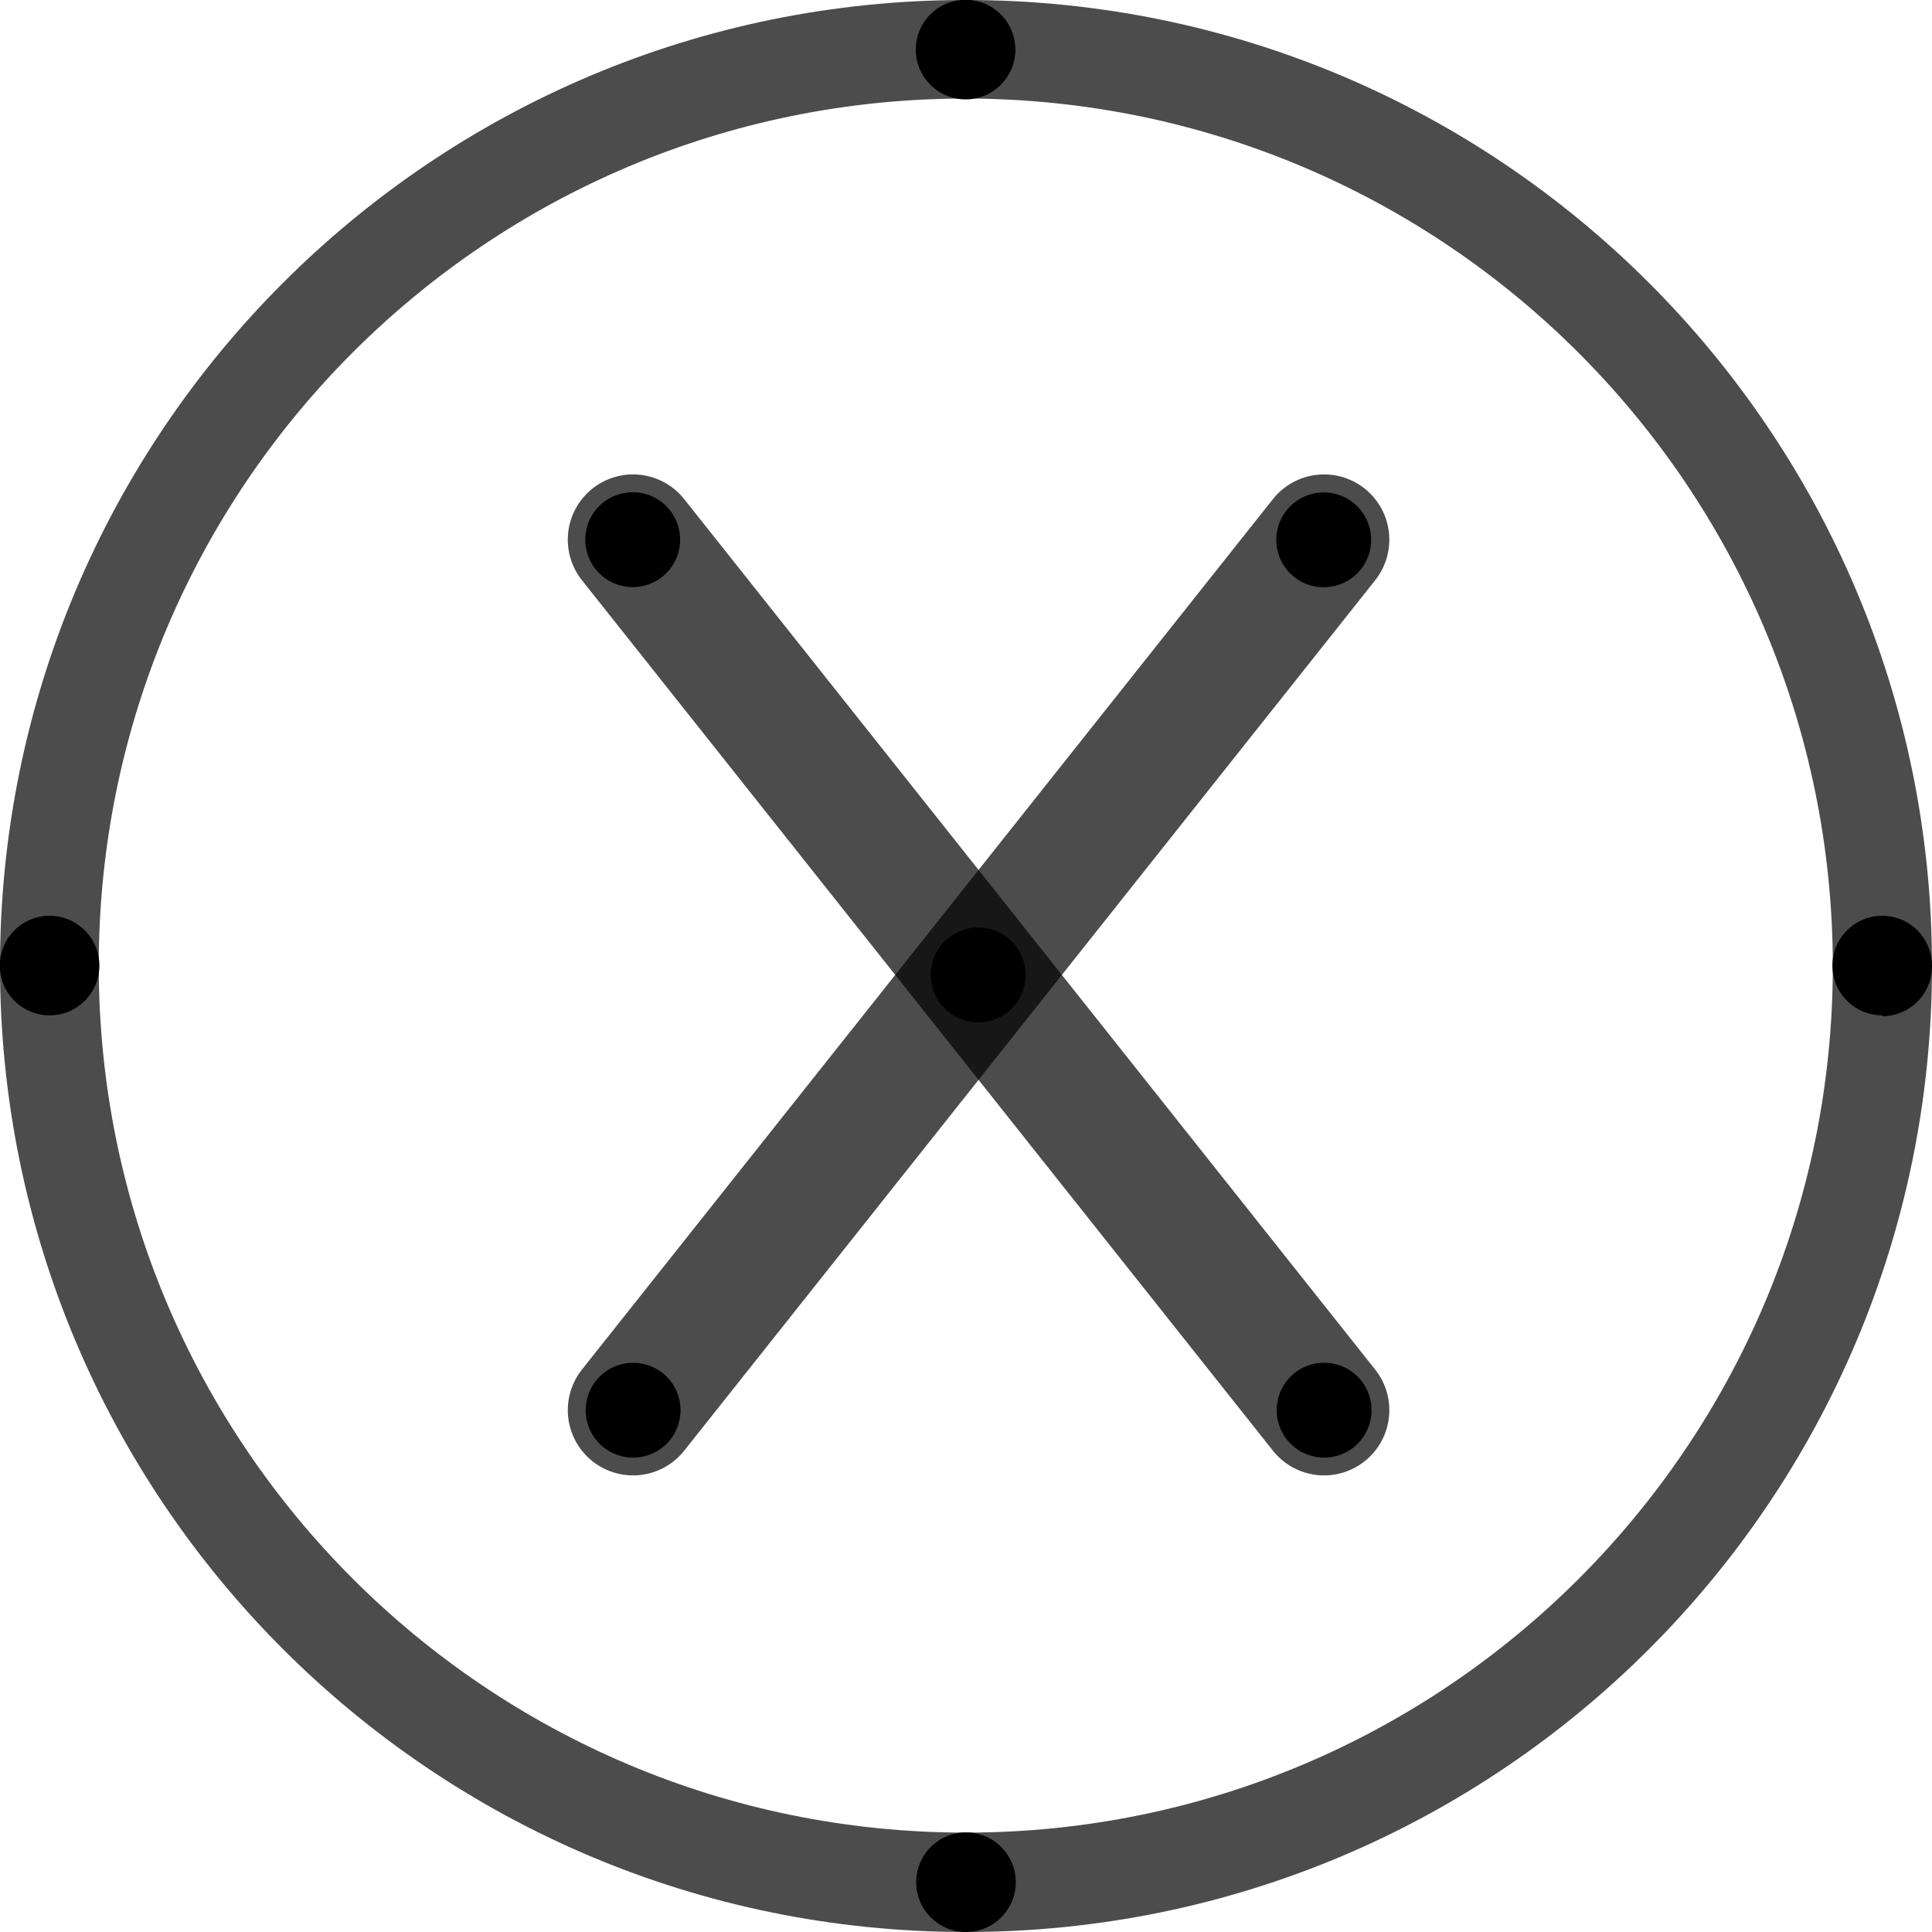
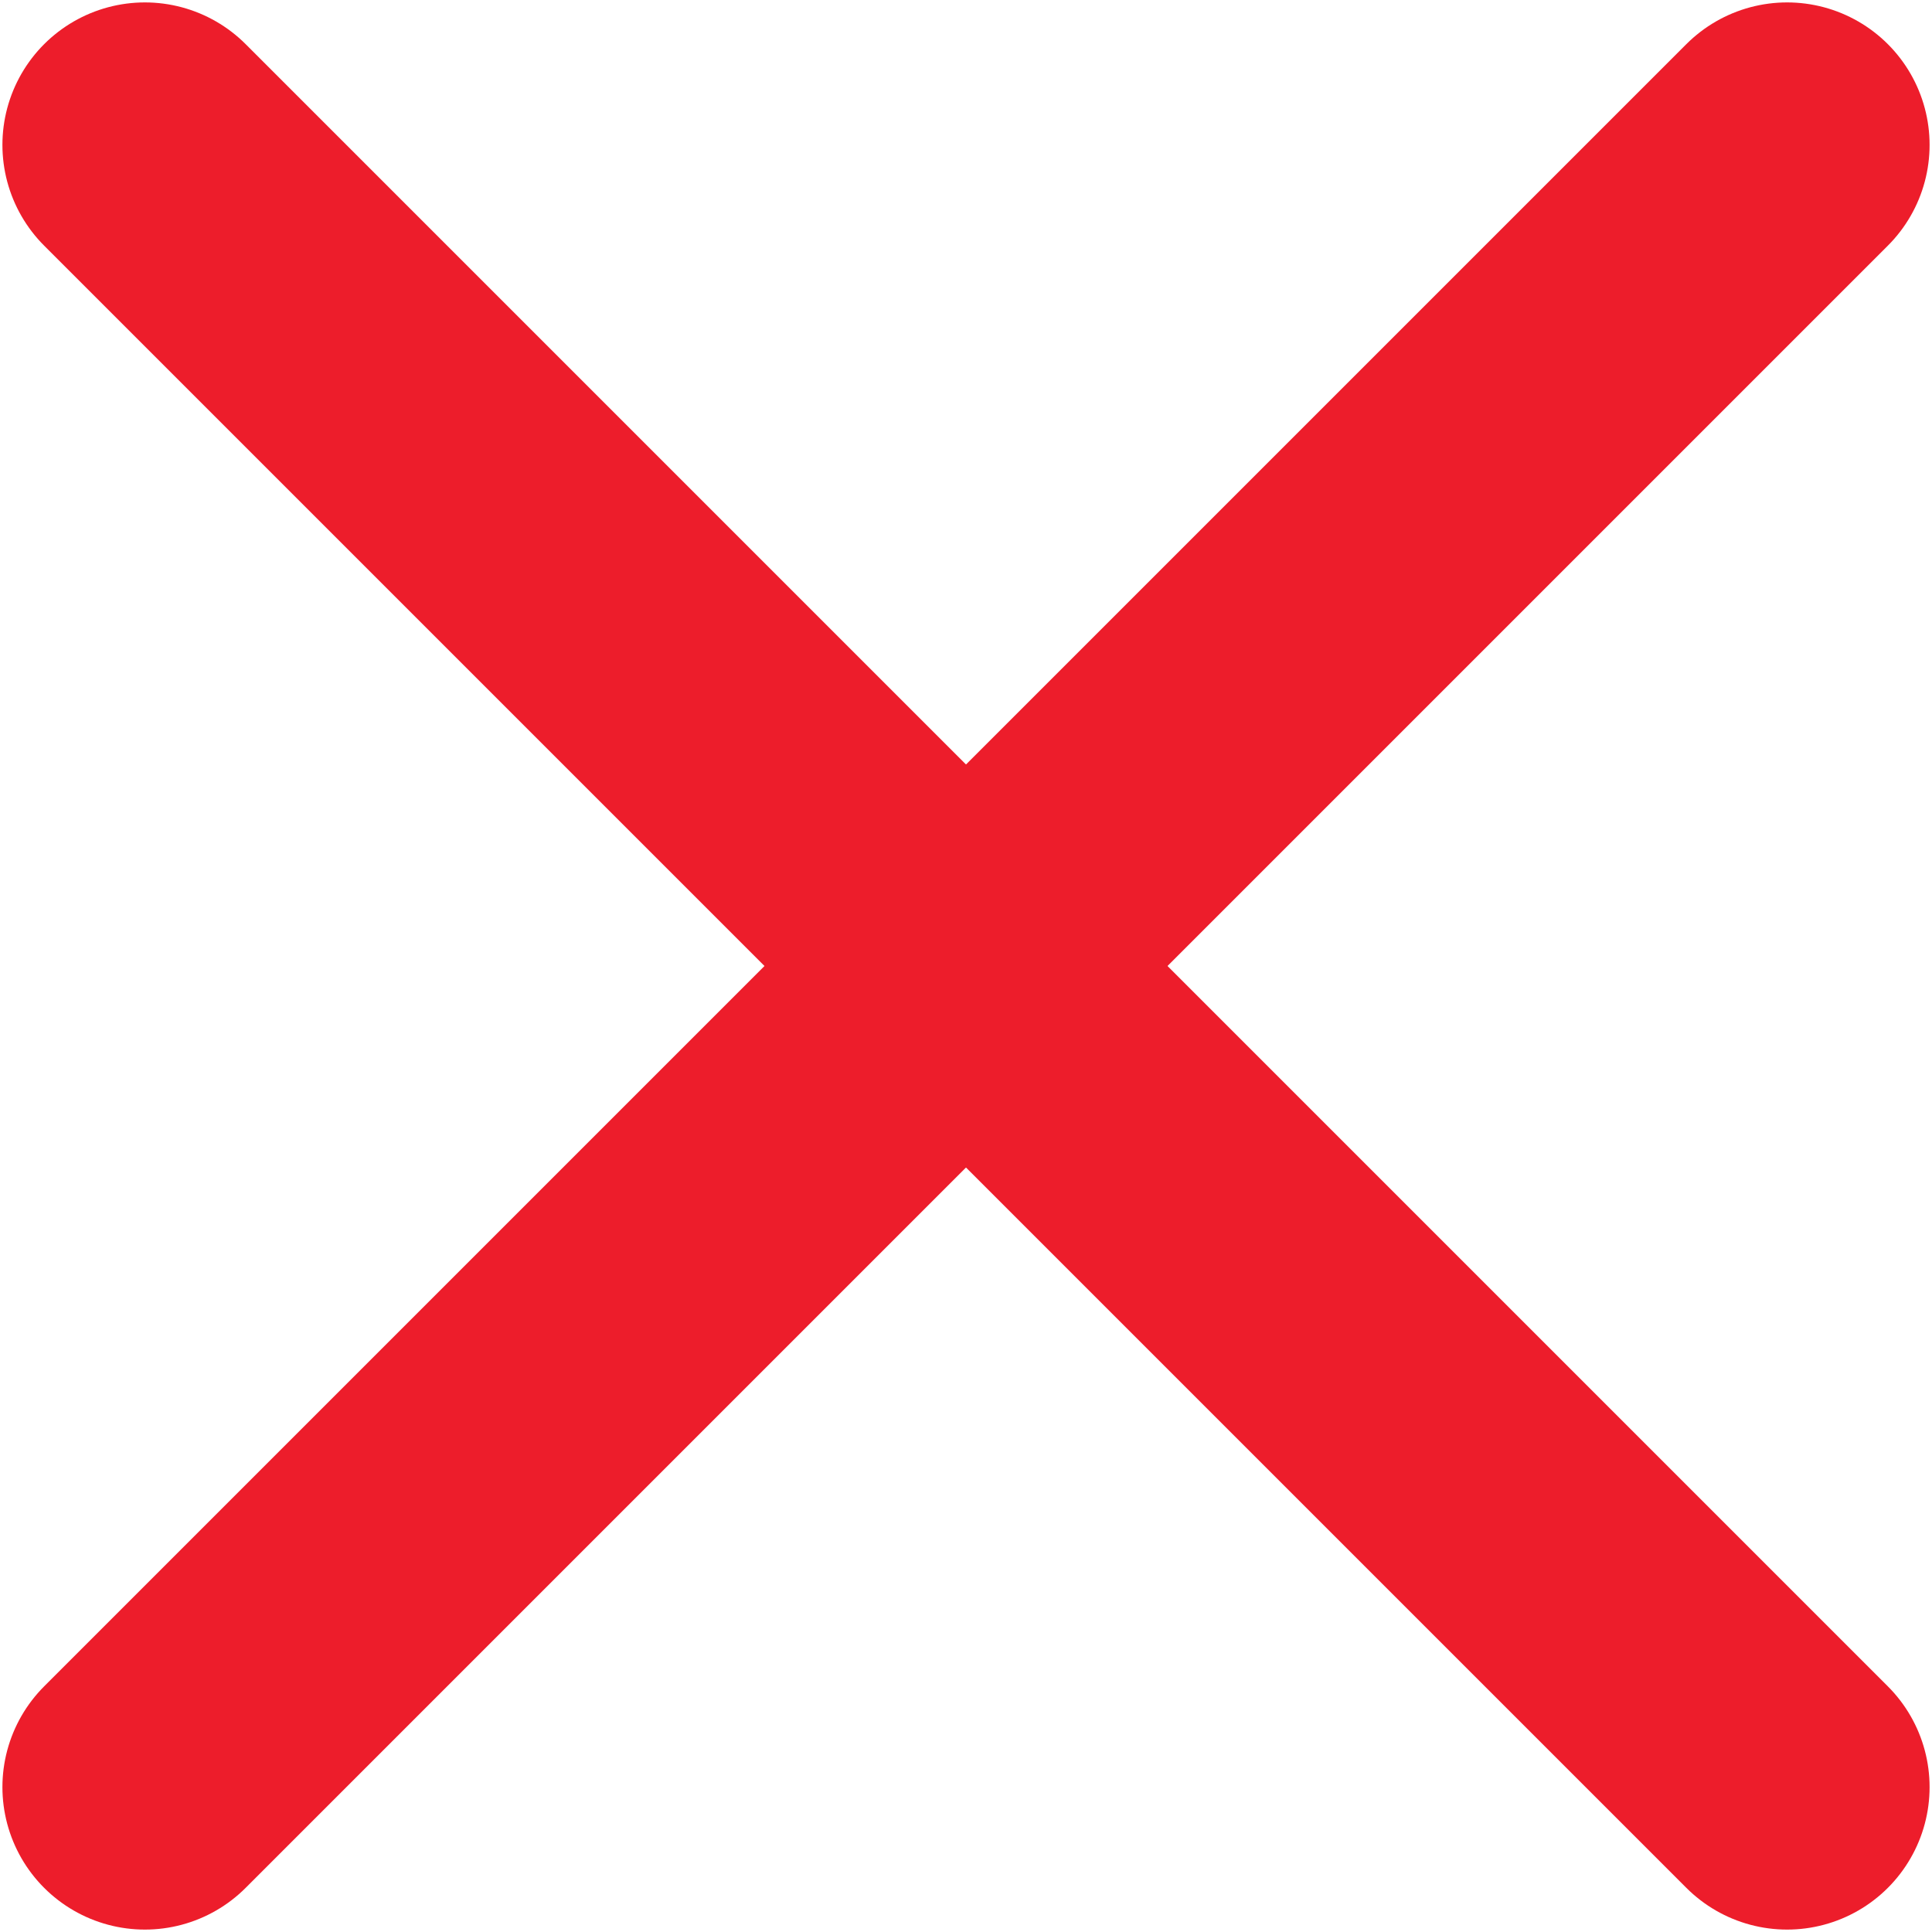
- <svg xmlns="http://www.w3.org/2000/svg" data-name="Layer 1" viewBox="0 0 90 90">
-   <line x1="29.49" y1="25.14" x2="61.68" y2="65.69" fill="none" stroke="#000" stroke-linecap="round" stroke-miterlimit="10" stroke-width="6.08" opacity="0.7" style="isolation:isolate" />
-   <line x1="61.68" y1="25.14" x2="29.49" y2="65.69" fill="none" stroke="#000" stroke-linecap="round" stroke-miterlimit="10" stroke-width="6.08" opacity="0.7" style="isolation:isolate" />
-   <circle cx="29.48" cy="25.14" r="2.21" transform="translate(-8.98 29.87) rotate(-47.47)" />
-   <circle cx="45.57" cy="45.41" r="2.21" transform="translate(-18.7 48.3) rotate(-47.47)" />
-   <circle cx="29.49" cy="65.69" r="2.21" transform="translate(-38.85 43.02) rotate(-47.47)" />
-   <circle cx="61.68" cy="65.69" r="2.21" transform="translate(-28.42 66.74) rotate(-47.47)" />
-   <circle cx="61.67" cy="25.14" r="2.21" transform="translate(1.45 53.6) rotate(-47.47)" />
-   <path d="M45,90a2.32,2.32,0,1,1,2.32-2.32h0A2.32,2.32,0,0,1,45,90Z" />
-   <path d="M45,4.63A2.32,2.32,0,1,1,47.3,2.32,2.32,2.32,0,0,1,45,4.63Z" />
-   <path d="M2.32,47.3A2.32,2.32,0,1,1,4.63,45,2.32,2.32,0,0,1,2.32,47.3Z" />
-   <path d="M87.68,47.3A2.32,2.32,0,1,1,90,45a2.32,2.32,0,0,1-2.32,2.34Z" />
-   <path d="M45,90A45,45,0,1,1,90,45h0A45,45,0,0,1,45,90ZM45,4.59A40.39,40.39,0,1,0,85.38,45h0A40.44,40.44,0,0,0,45,4.59Z" opacity="0.7" style="isolation:isolate" />
+ <svg xmlns="http://www.w3.org/2000/svg" data-name="Layer 1" viewBox="0 0 12 12">
+   <g id="f387fe96-5828-4291-bf14-f32ce5829098" data-name="lines">
+     <line x1="0.9" y1="11.1" x2="11.1" y2="0.9" fill="none" stroke="#ed1d2b" stroke-linecap="round" stroke-linejoin="round" stroke-width="1.77" />
+     <line x1="11.1" y1="11.1" x2="0.9" y2="0.9" fill="none" stroke="#ed1d2b" stroke-linecap="round" stroke-linejoin="round" stroke-width="1.77" />
+   </g>
</svg>
